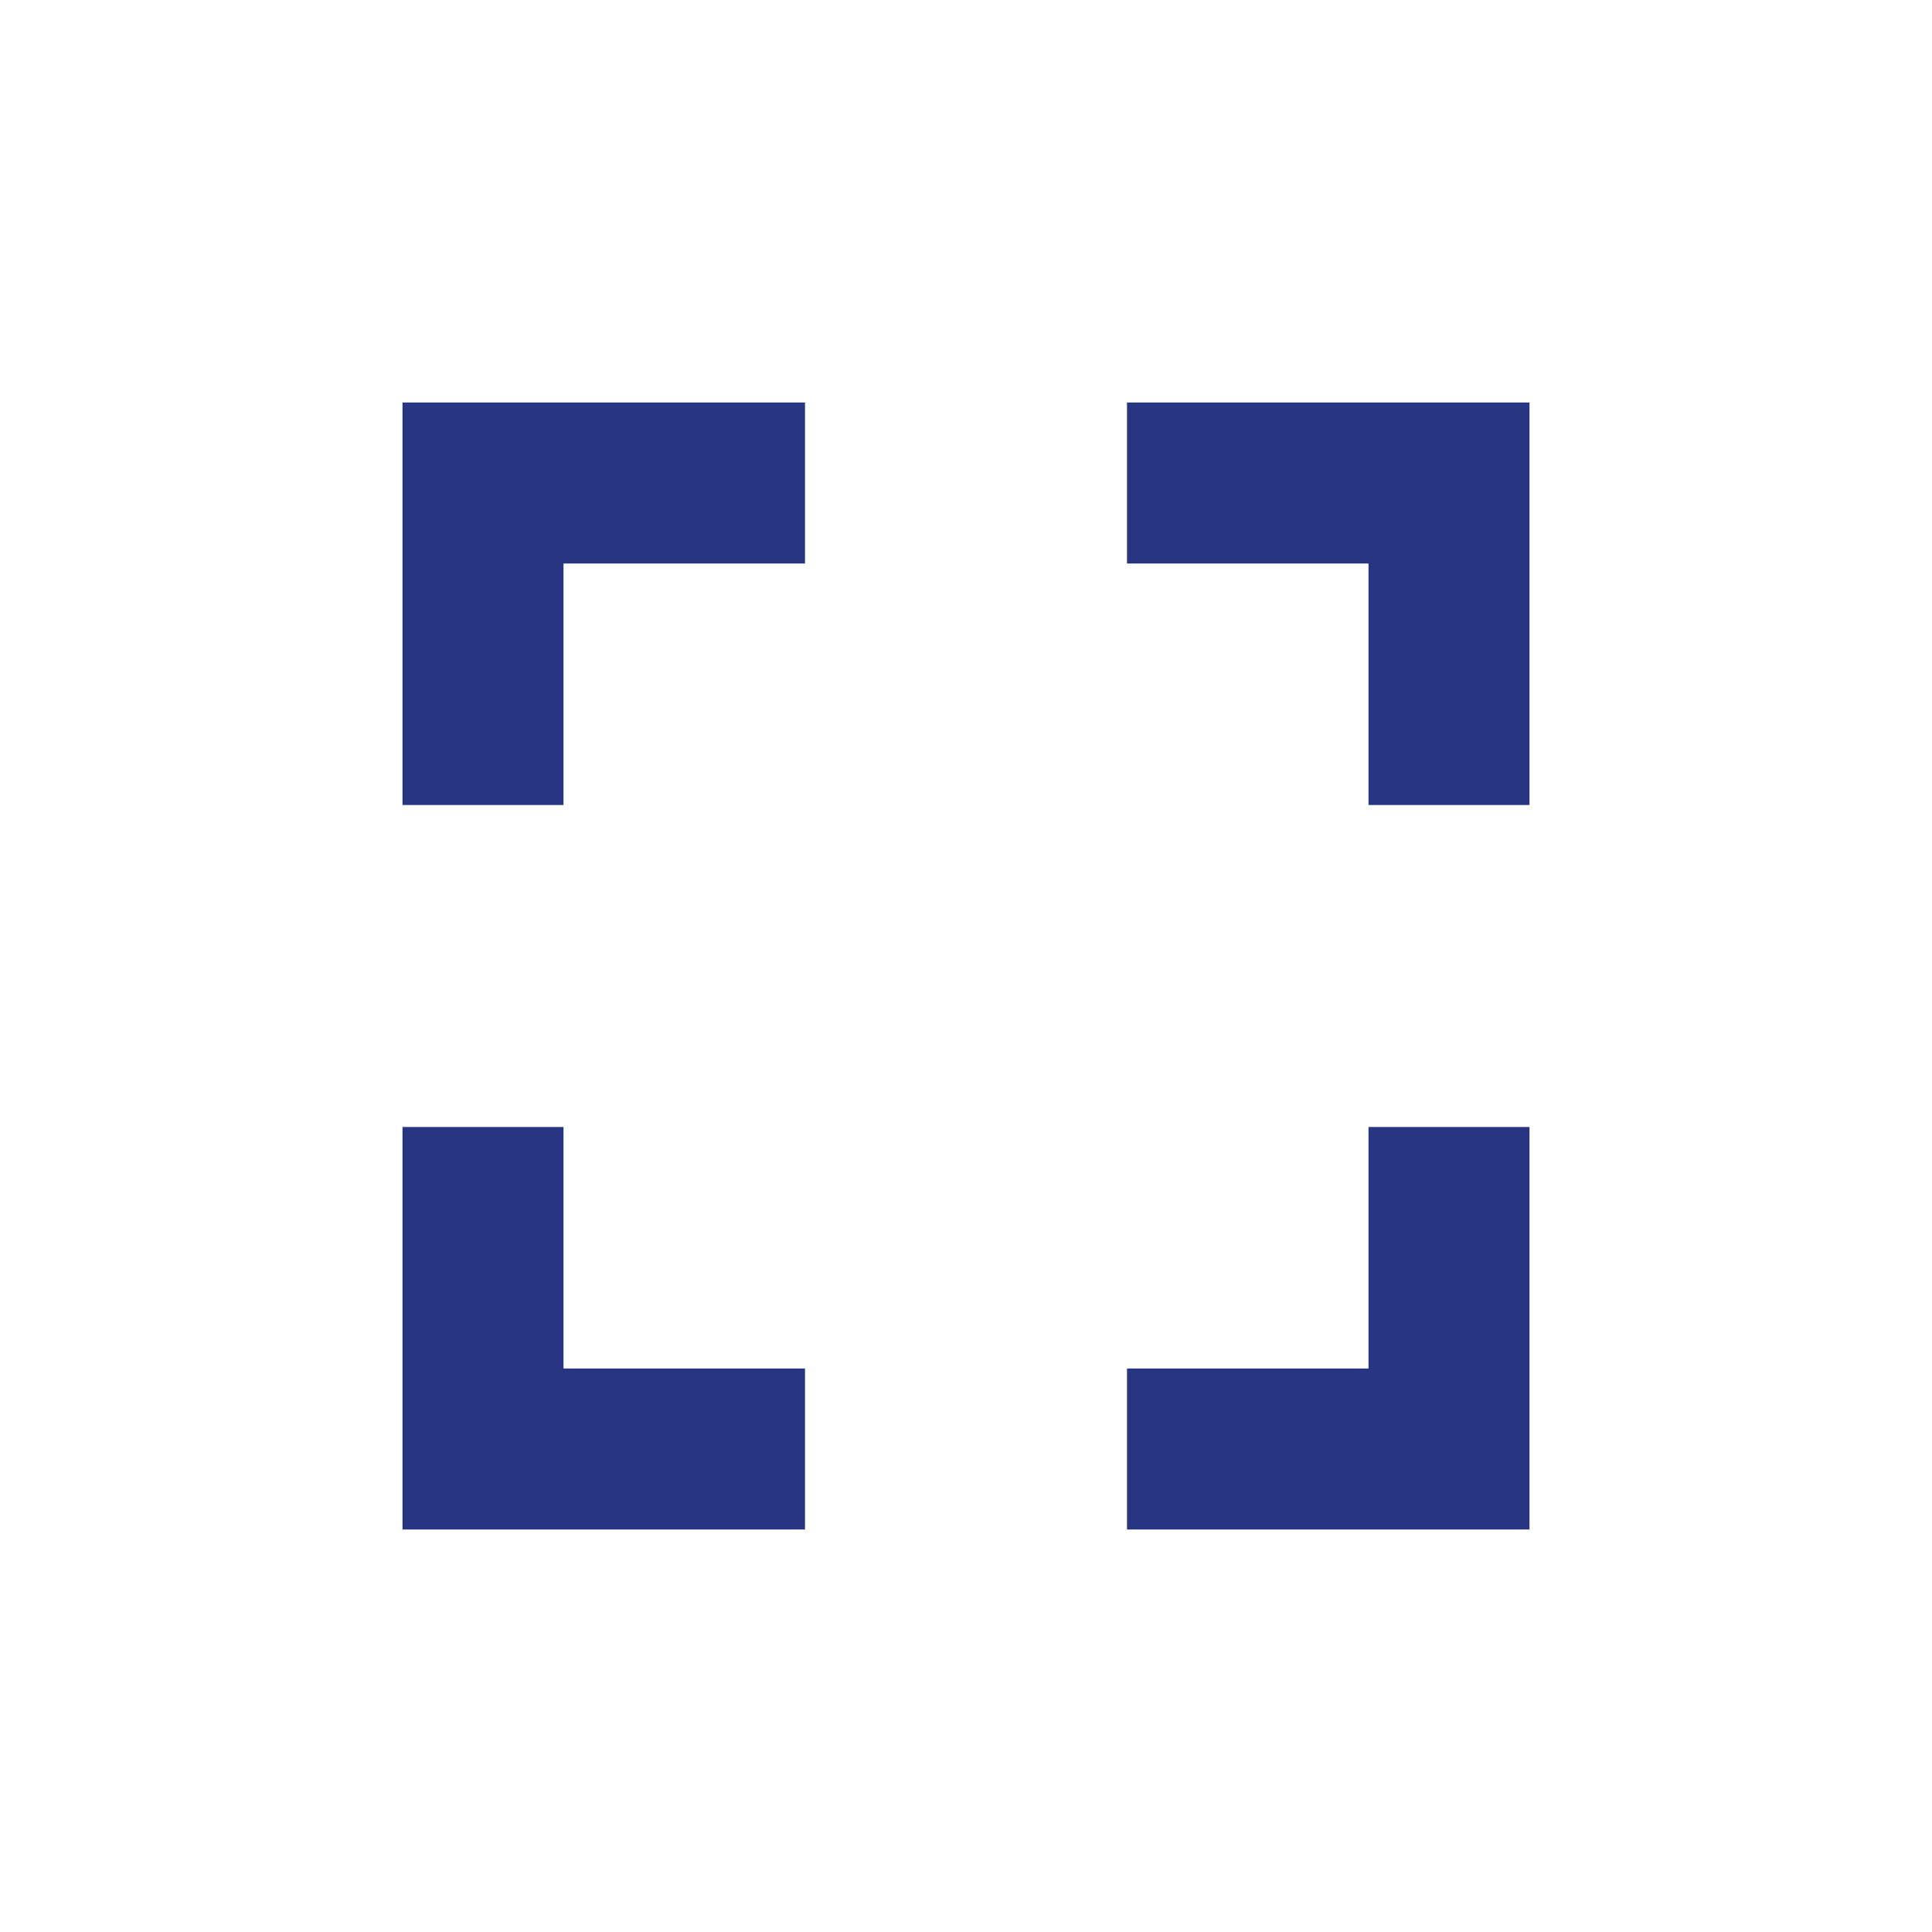
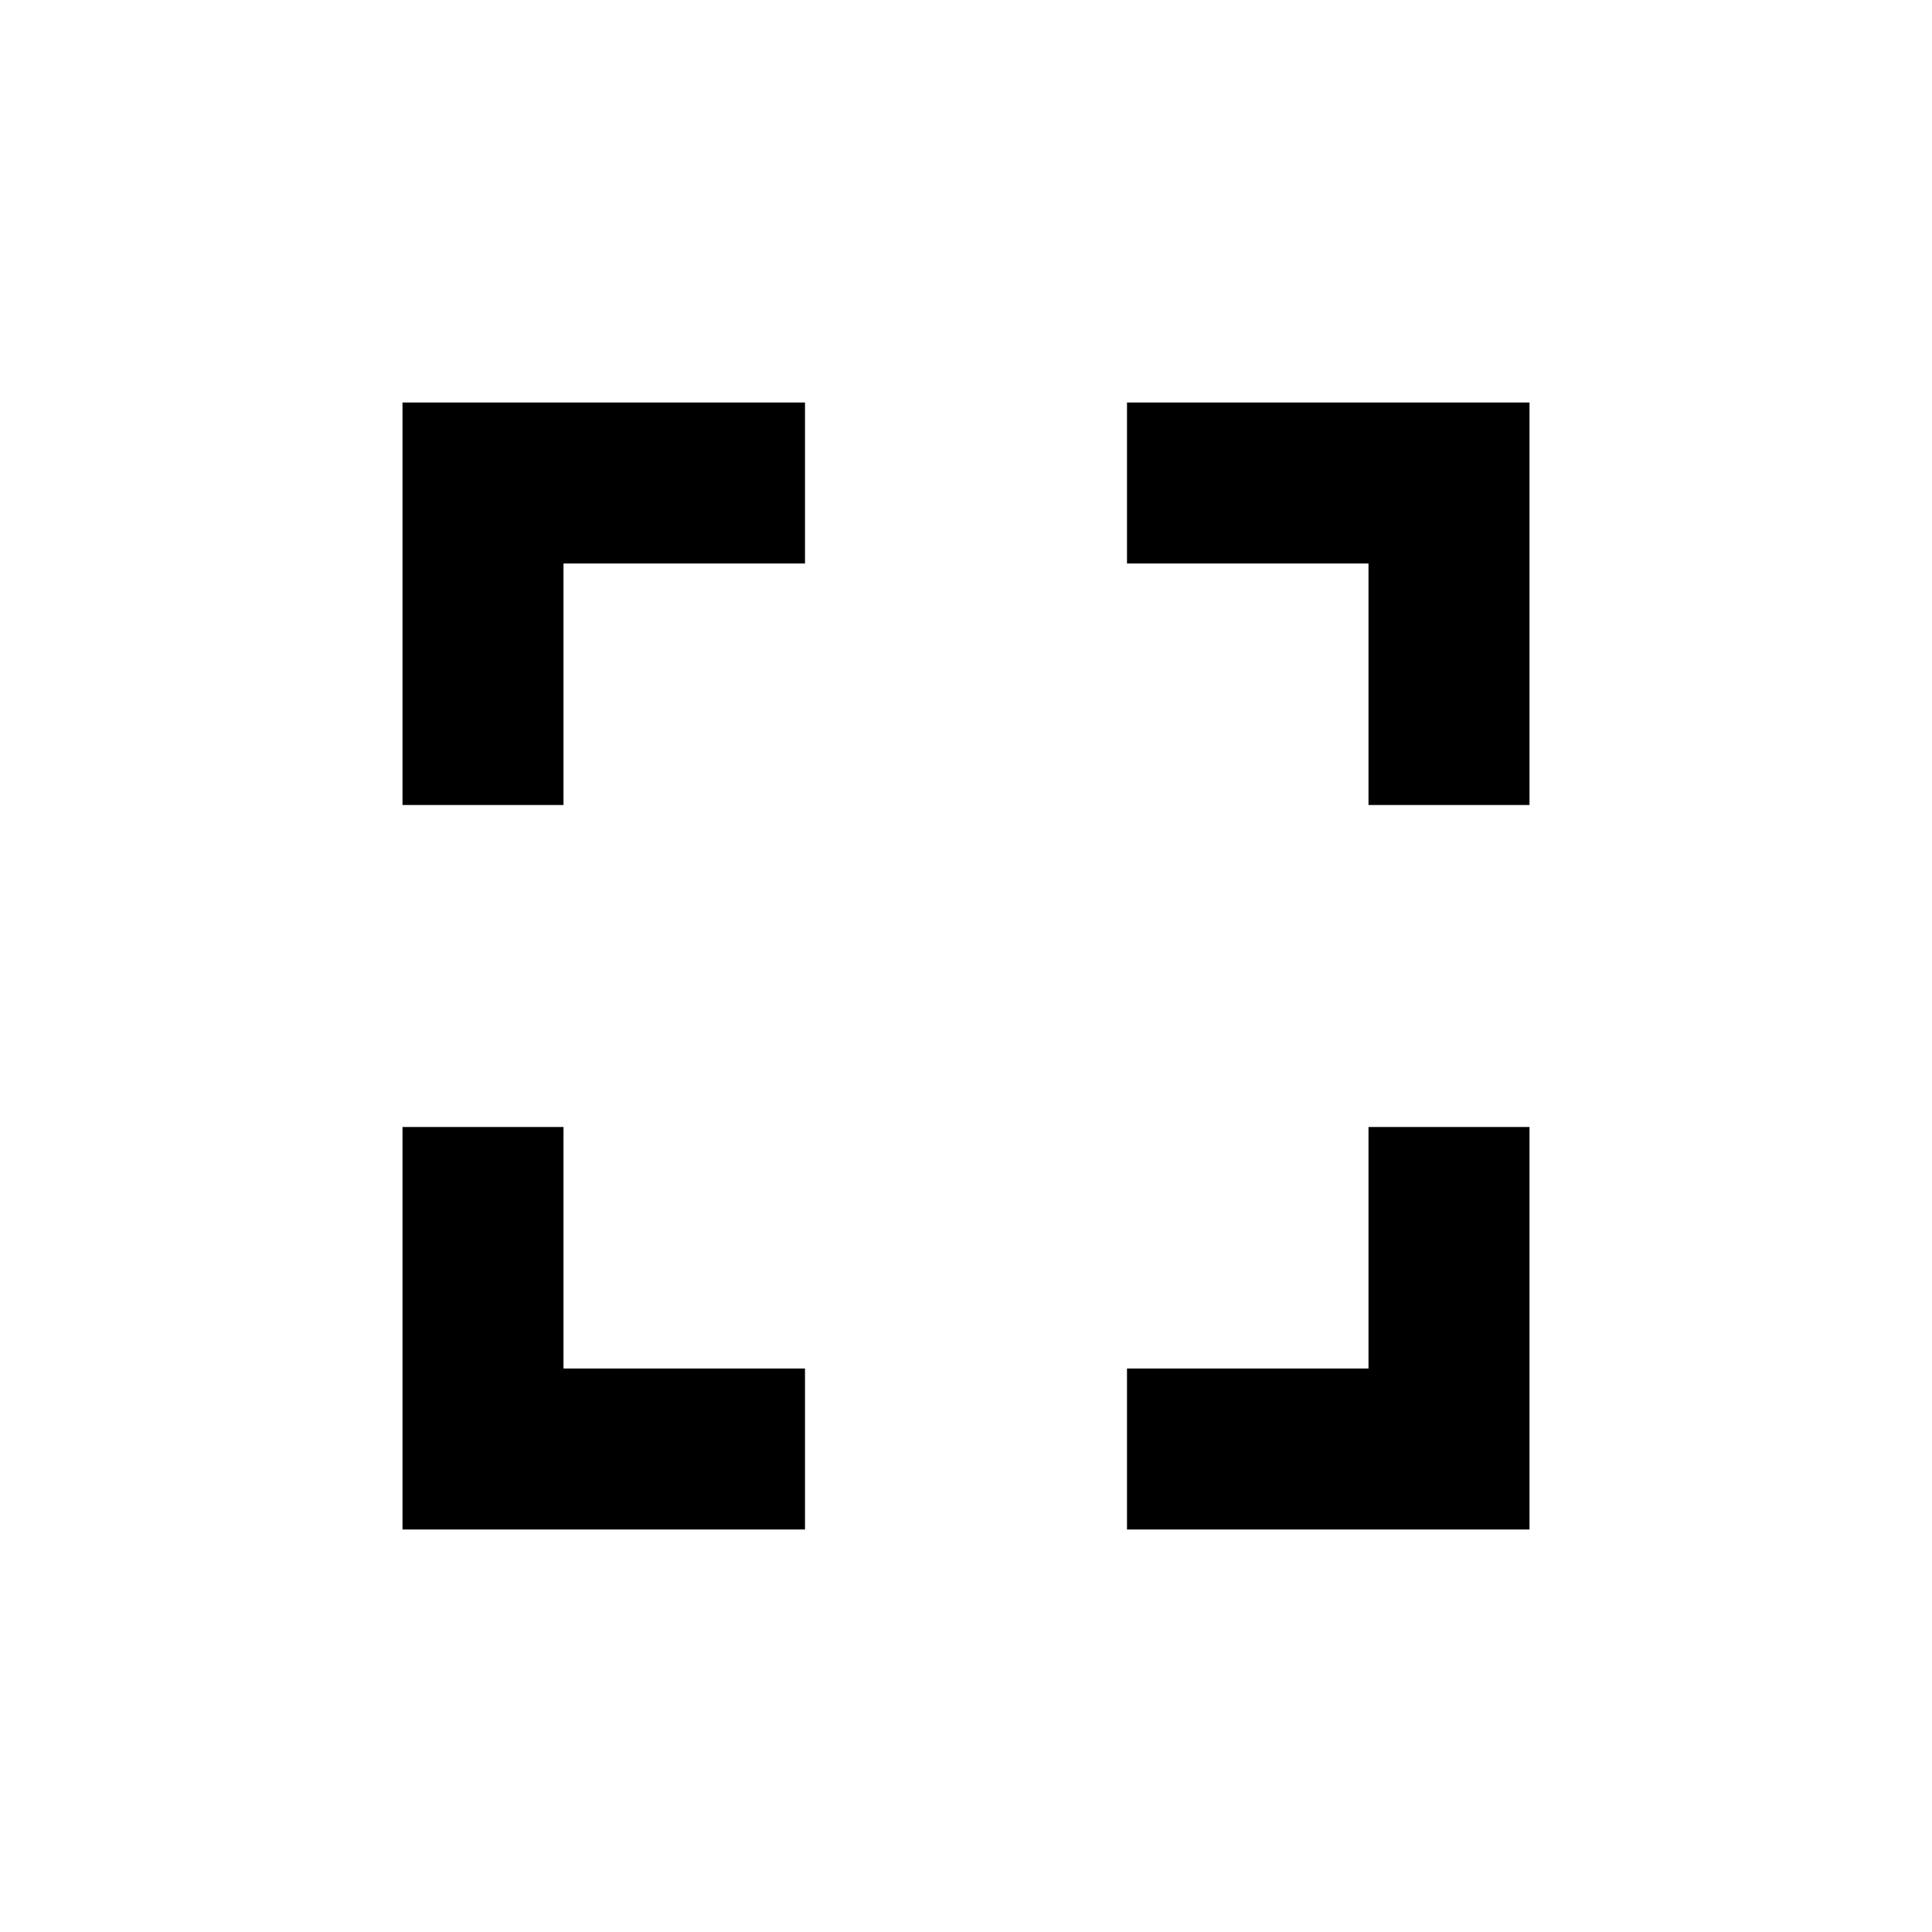
- <svg xmlns="http://www.w3.org/2000/svg" fill="#273582" height="48" viewBox="0 0 24 24" width="48">
+ <svg xmlns="http://www.w3.org/2000/svg" fill="#000" height="48" viewBox="0 0 24 24" width="48">
  <path d="M0 0h24v24H0z" fill="none" />
  <path d="M7 14H5v5h5v-2H7v-3zm-2-4h2V7h3V5H5v5zm12 7h-3v2h5v-5h-2v3zM14 5v2h3v3h2V5h-5z" />
</svg>
